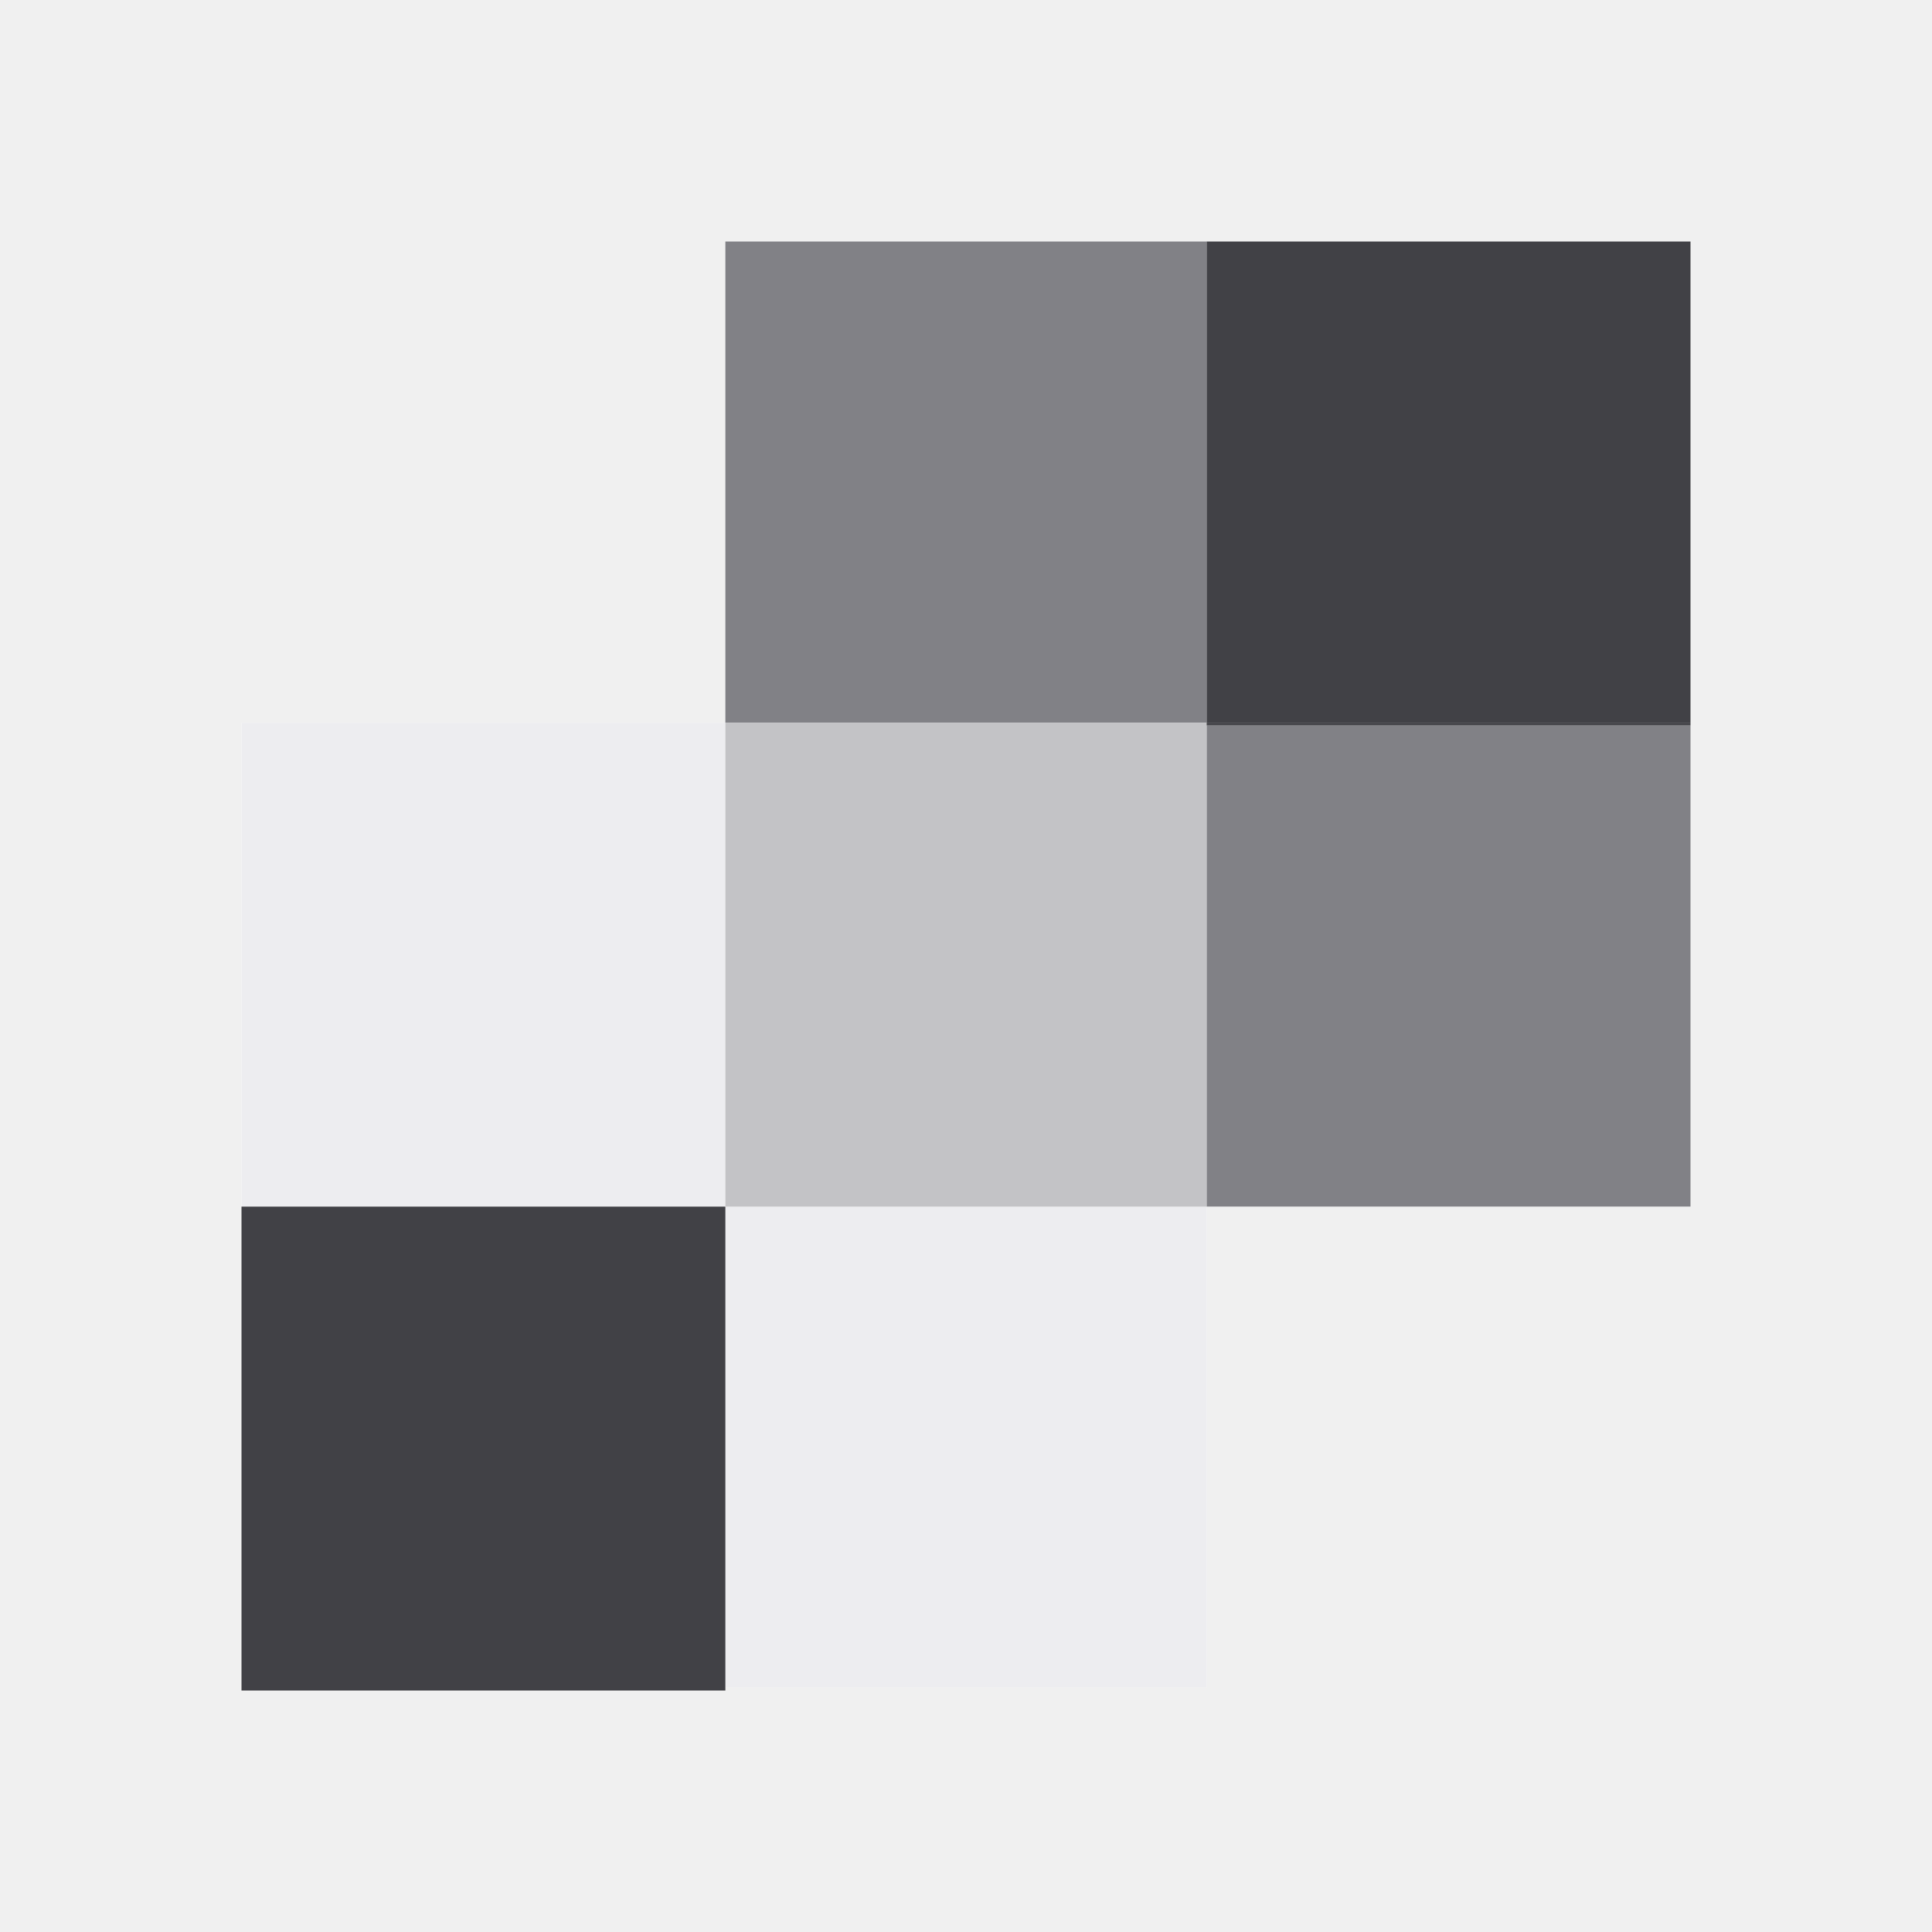
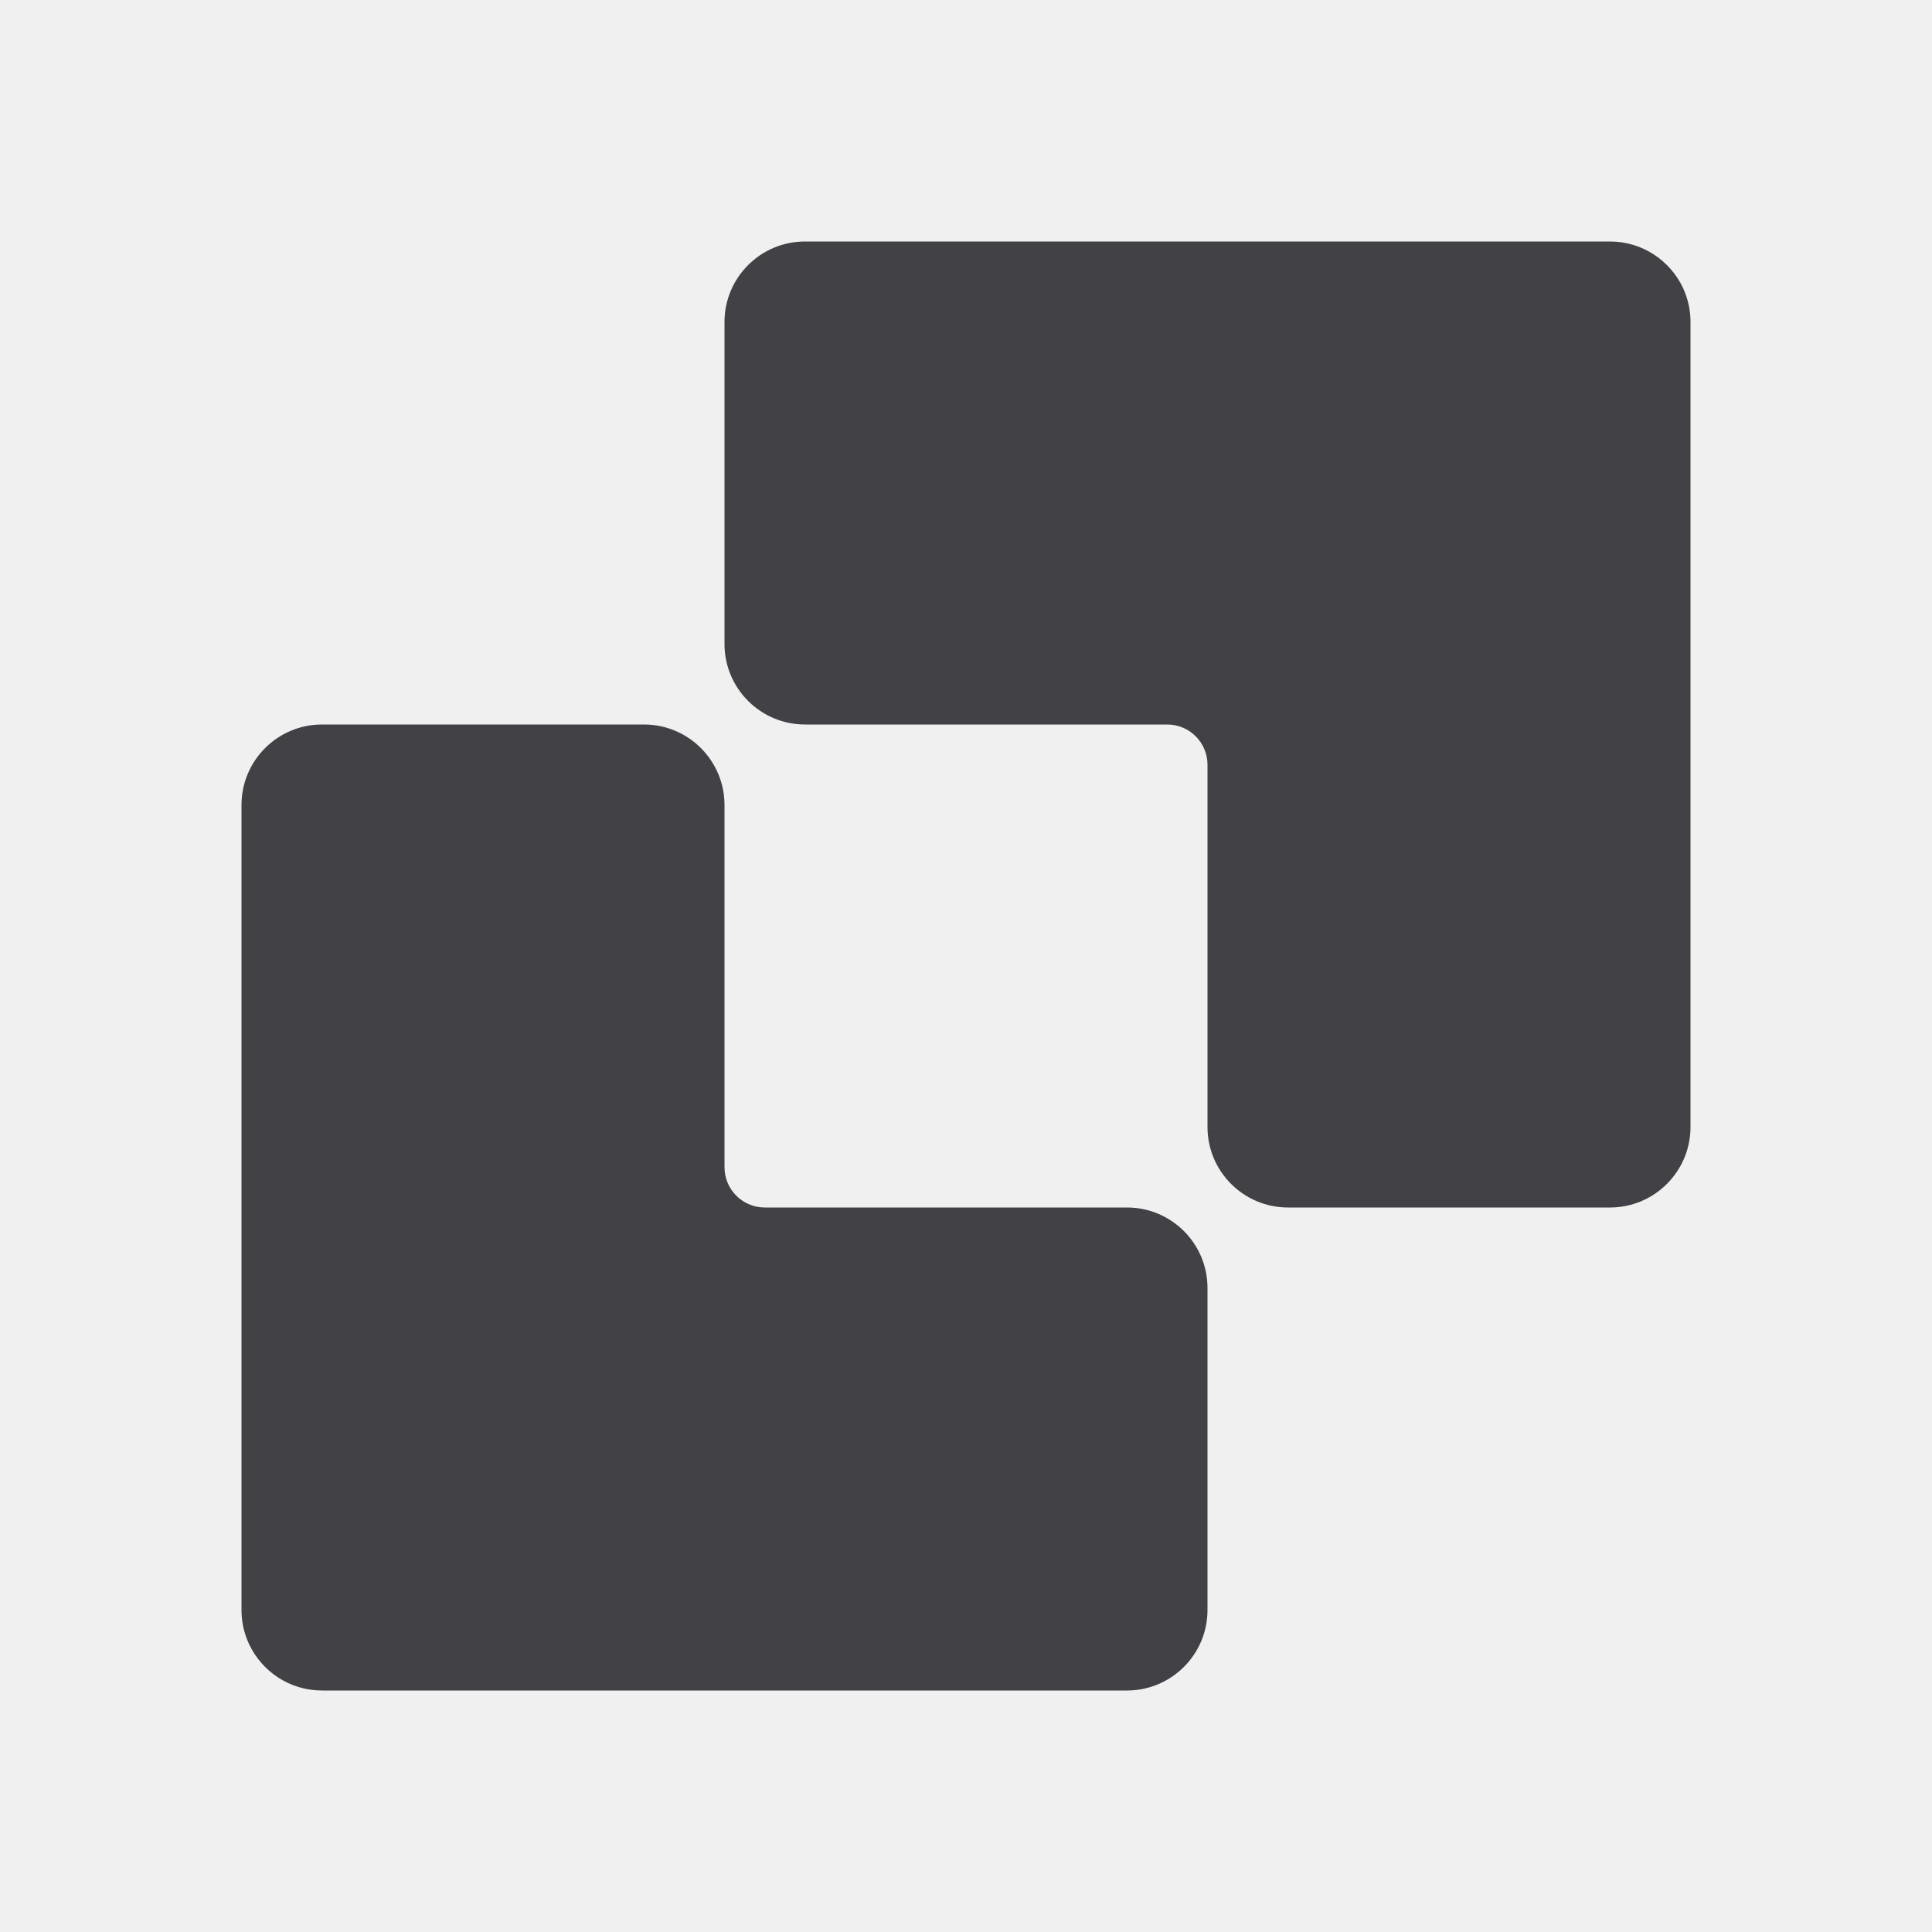
<svg xmlns="http://www.w3.org/2000/svg" width="24" height="24" viewBox="0 0 24 24" fill="none">
-   <g clip-path="url(#clip0_12769_2971)">
-     <path d="M3 8.977H9.011V14.988H3V8.977Z" fill="white" />
-     <path d="M3 8.977H9.011V14.988H3V8.977Z" fill="#EDEDF0" />
-     <path d="M9.011 14.989H14.988V20.965H9.011V14.989Z" fill="white" />
-     <path d="M9.011 14.989H14.988V20.965H9.011V14.989Z" fill="#EDEDF0" />
-     <path d="M3 20.965H9.011V21H3V20.965ZM3 14.989H9.011V20.965H3V14.989Z" fill="#414146" />
-     <path d="M9.011 3H14.988V8.977H9.011V3ZM14.989 9.011H21V14.988H14.989V9.011Z" fill="#818186" />
-     <path d="M9.011 14.989H14.988V8.977H9.011V14.989Z" fill="#C3C3C6" />
-     <path d="M14.989 3H21V8.977H14.989V3Z" fill="#414146" />
-     <path d="M14.989 8.977H21V9.011H14.989V8.977Z" fill="#414146" />
-   </g>
-   <defs>
-     <clipPath id="clip0_12769_2971">
-       <rect width="18" height="18" fill="white" transform="translate(3 3)" />
-     </clipPath>
-   </defs>
+   <path fill-rule="evenodd" clip-rule="evenodd" d="M20.907 3.577C20.747 3.236 20.401 3 20 3L16 3C15.996 3 15.993 3 15.99 3H10C9.448 3 9 3.448 9 4V8C9 8.552 9.448 9 10 9H14.5C14.776 9 15 9.224 15 9.5V14C15 14.552 15.448 15 16 15L20 15C20.552 15 21 14.552 21 14L21 8.006C21 8.004 21 8.002 21 8V4C21 3.931 20.993 3.864 20.98 3.798C20.964 3.721 20.939 3.647 20.907 3.577Z" fill="#414146" />
+   <path fill-rule="evenodd" clip-rule="evenodd" d="M3.093 20.422C3.253 20.764 3.599 21 4 21L8 21C8.003 21 8.007 21 8.01 21H14C14.552 21 15 20.552 15 20V16C15 15.448 14.552 15 14 15H9.5C9.224 15 9 14.776 9 14.5V10C9 9.448 8.552 9 8 9L4 9C3.448 9 3 9.448 3 10L3 15.994C3 15.996 3 15.998 3 16V20C3 20.069 3.007 20.136 3.02 20.201C3.036 20.279 3.061 20.353 3.093 20.422Z" fill="#414146" />
</svg>
